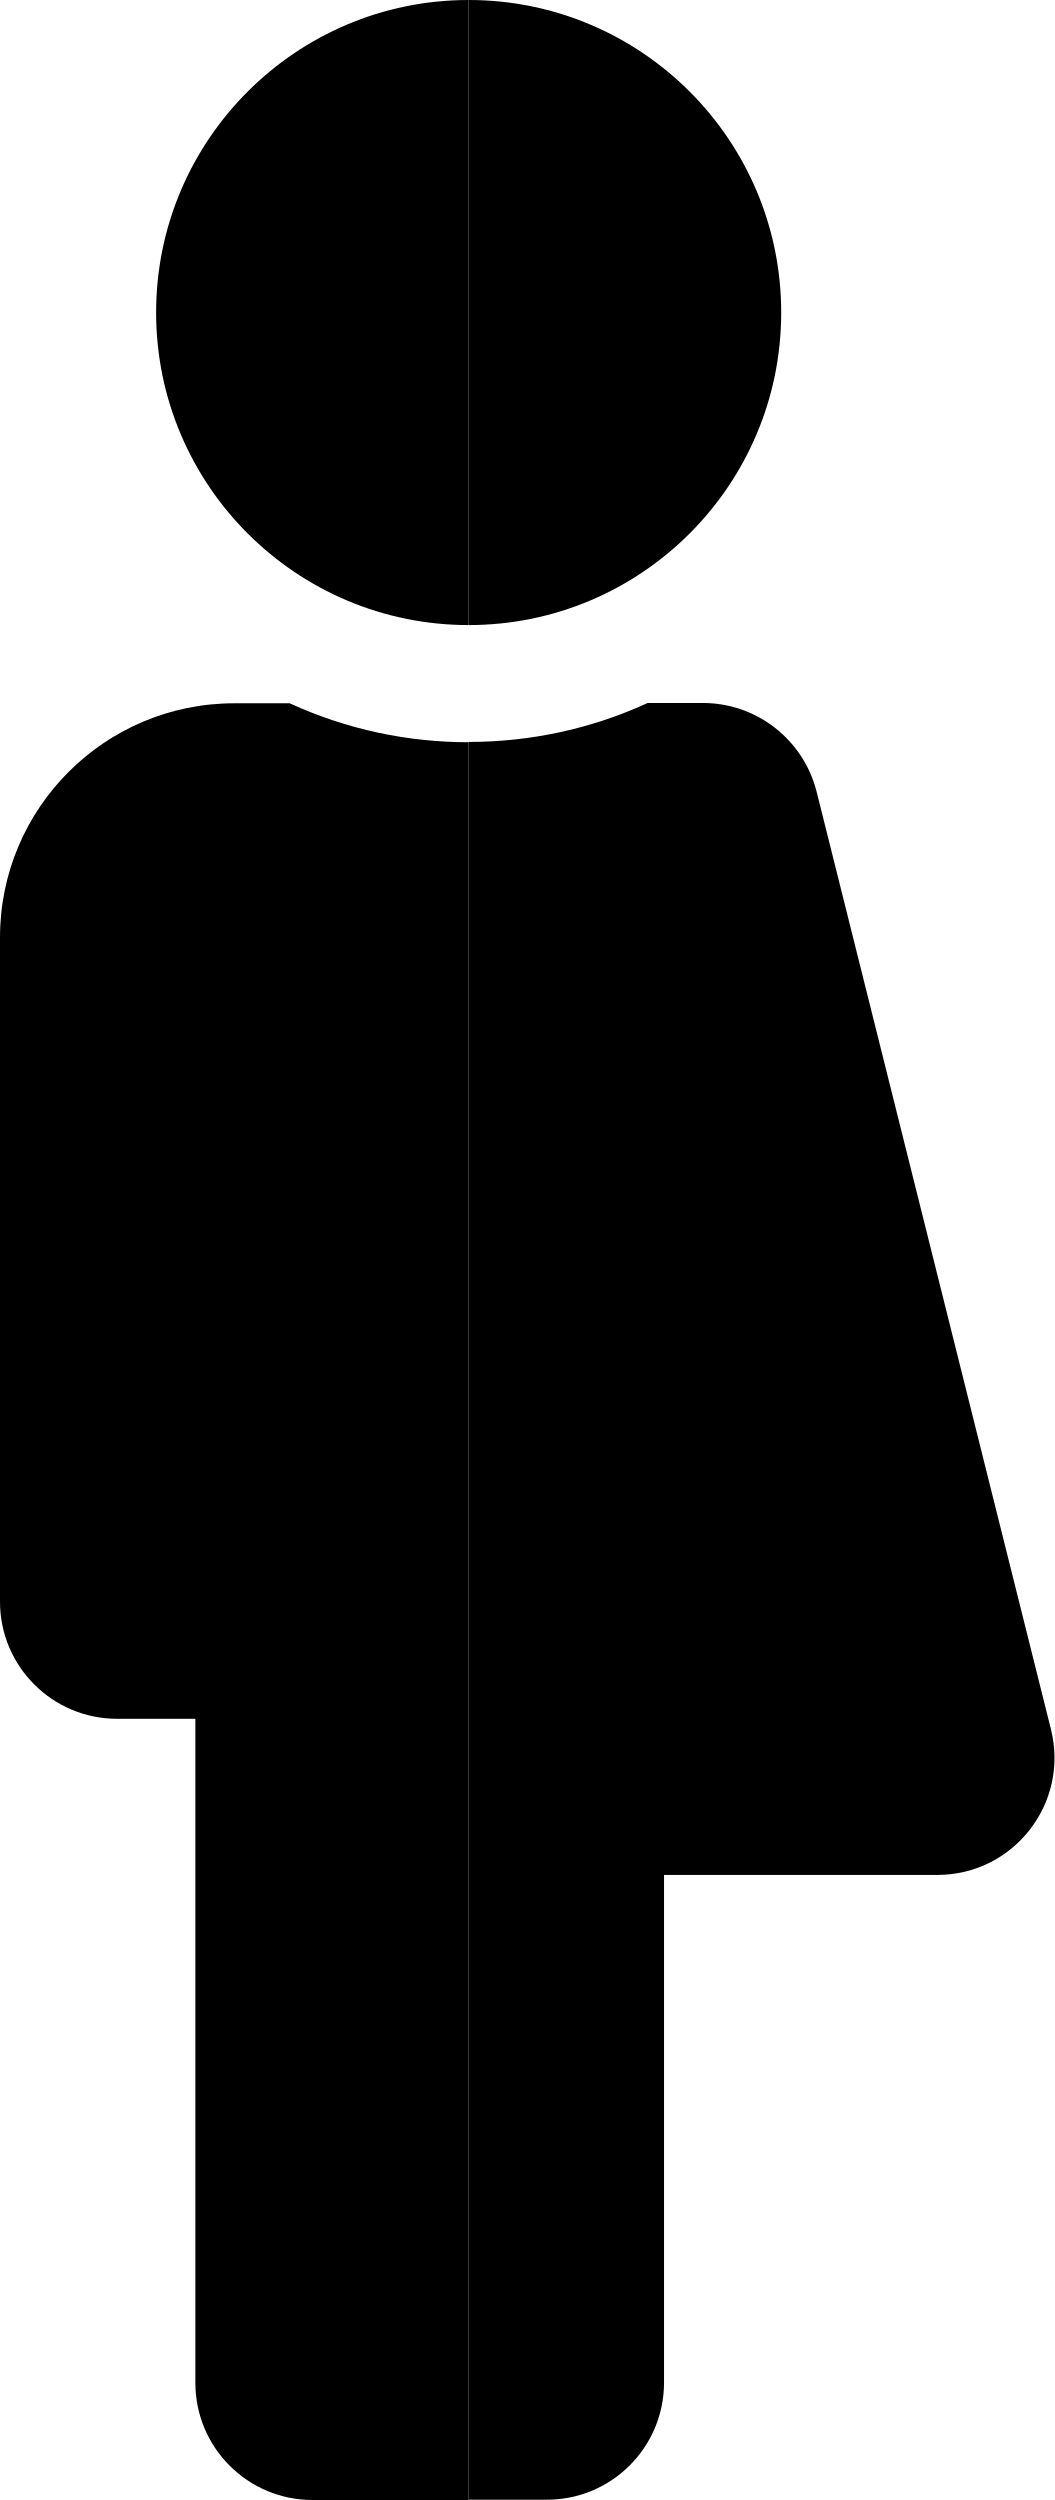
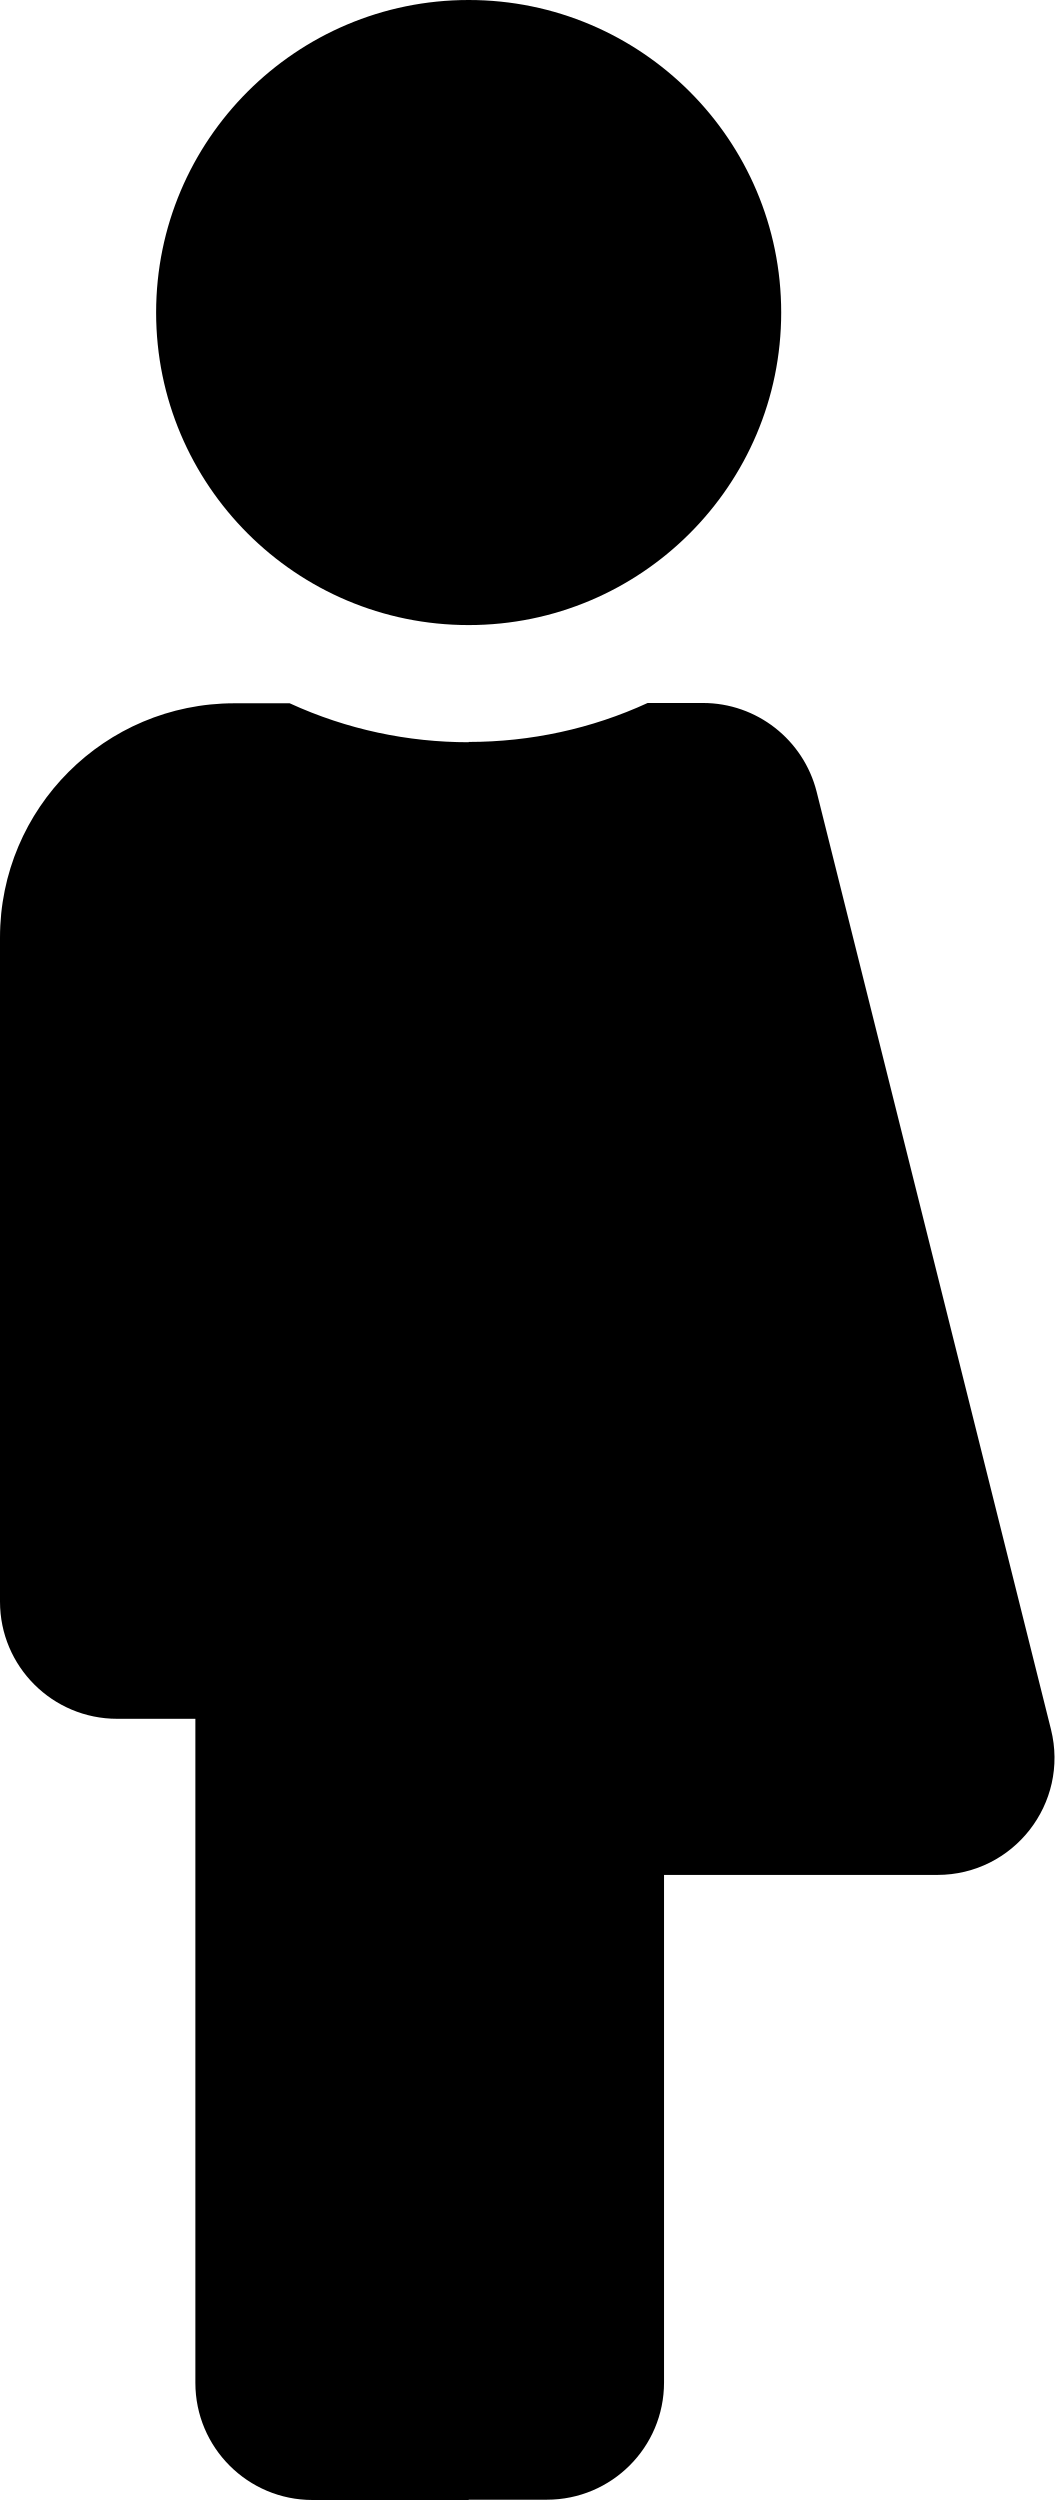
- <svg xmlns="http://www.w3.org/2000/svg" version="1.1" x="0px" y="0px" viewBox="0 0 360.01 853.5" xml:space="preserve" id="svg14" width="360.01" height="853.5">
-   <defs id="defs18" />
-   <g id="woman" focusable="false" transform="translate(-173.9,-176.8)">
- </g>
-   <g id="man" transform="translate(-173.9,-176.8)">
-     <g id="g11">
-       <path d="m 532.7,767.2 v 0 l -80,-320.1 c -4.5,-17.8 -20.5,-30.3 -38.8,-30.3 H 395 c -19.1,8.8 -40,13.3 -61.1,13.3 v 600.1 h 26.7 c 22.1,0 40,-17.9 40,-40 V 816.9 h 93.3 c 26,0 45.1,-24.4 38.8,-49.7 z" id="path3" />
-       <path d="m 440.6,283.5 c 0,-58.9 -47.8,-106.7 -106.7,-106.7 v 213.4 c 58.9,0 106.7,-47.8 106.7,-106.7 z" id="path5" />
-       <path d="m 253.9,416.9 c -44.2,0 -80,35.8 -80,80 v 226.7 c 0,22.1 17.9,40 40,40 h 26.7 v 226.7 c 0,22.1 17.9,40 40,40 h 53.3 V 430.2 c -20.7,0 -41.5,-4.3 -61.1,-13.3 z" id="path7" />
-       <path d="m 227.2,283.5 c 0,58.9 47.8,106.7 106.7,106.7 V 176.8 c -58.9,0 -106.7,47.8 -106.7,106.7 z" id="path9" />
-     </g>
-   </g>
+ <svg xmlns="http://www.w3.org/2000/svg" xml:space="preserve" width="360.01" height="853.5">
+   <path d="m358.8 590.4-80-320.1c-4.5-17.8-20.5-30.3-38.8-30.3h-18.9c-19.1 8.8-40 13.3-61.1 13.3v600.1h26.7c22.1 0 40-17.9 40-40V640.1H320c26 0 45.1-24.4 38.8-49.7m-92.1-483.7C266.7 47.8 218.9 0 160 0v213.4c58.9 0 106.7-47.8 106.7-106.7M80 240.1c-44.2 0-80 35.8-80 80v226.7c0 22.1 17.9 40 40 40h26.7v226.7c0 22.1 17.9 40 40 40H160V253.4c-20.7 0-41.5-4.3-61.1-13.3zM53.3 106.7c0 58.9 47.8 106.7 106.7 106.7V0C101.1 0 53.3 47.8 53.3 106.7" />
</svg>
